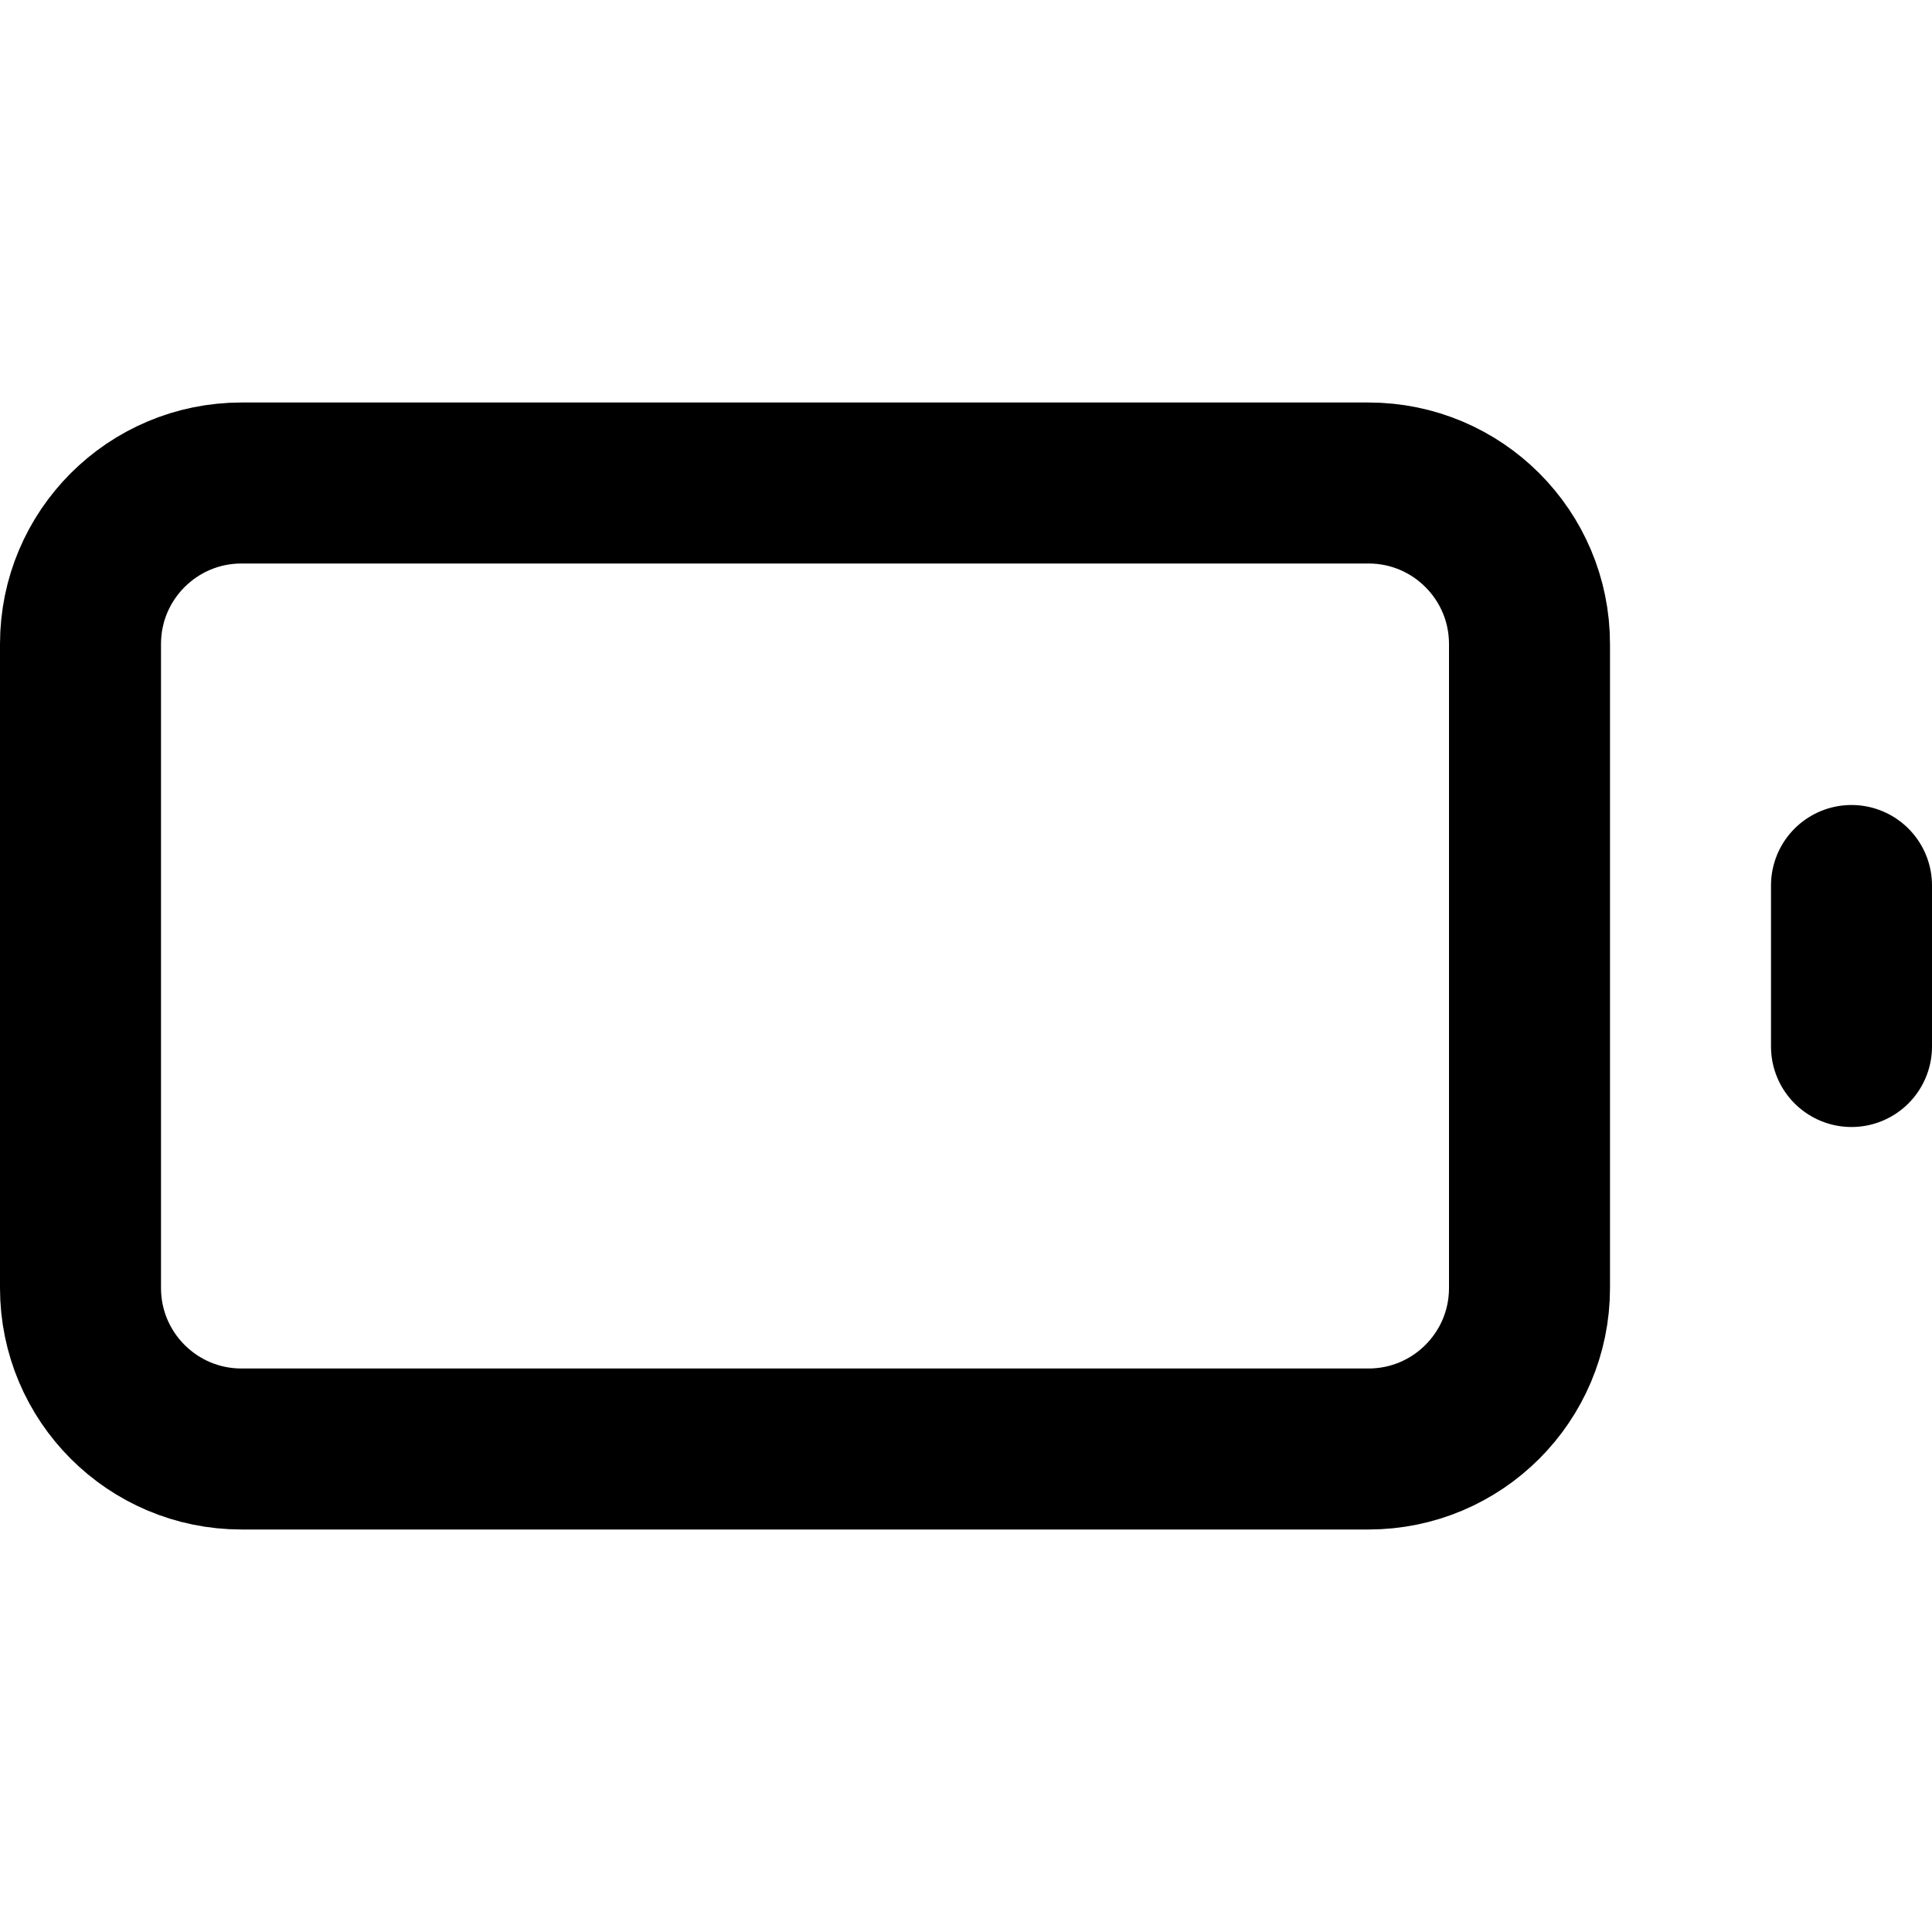
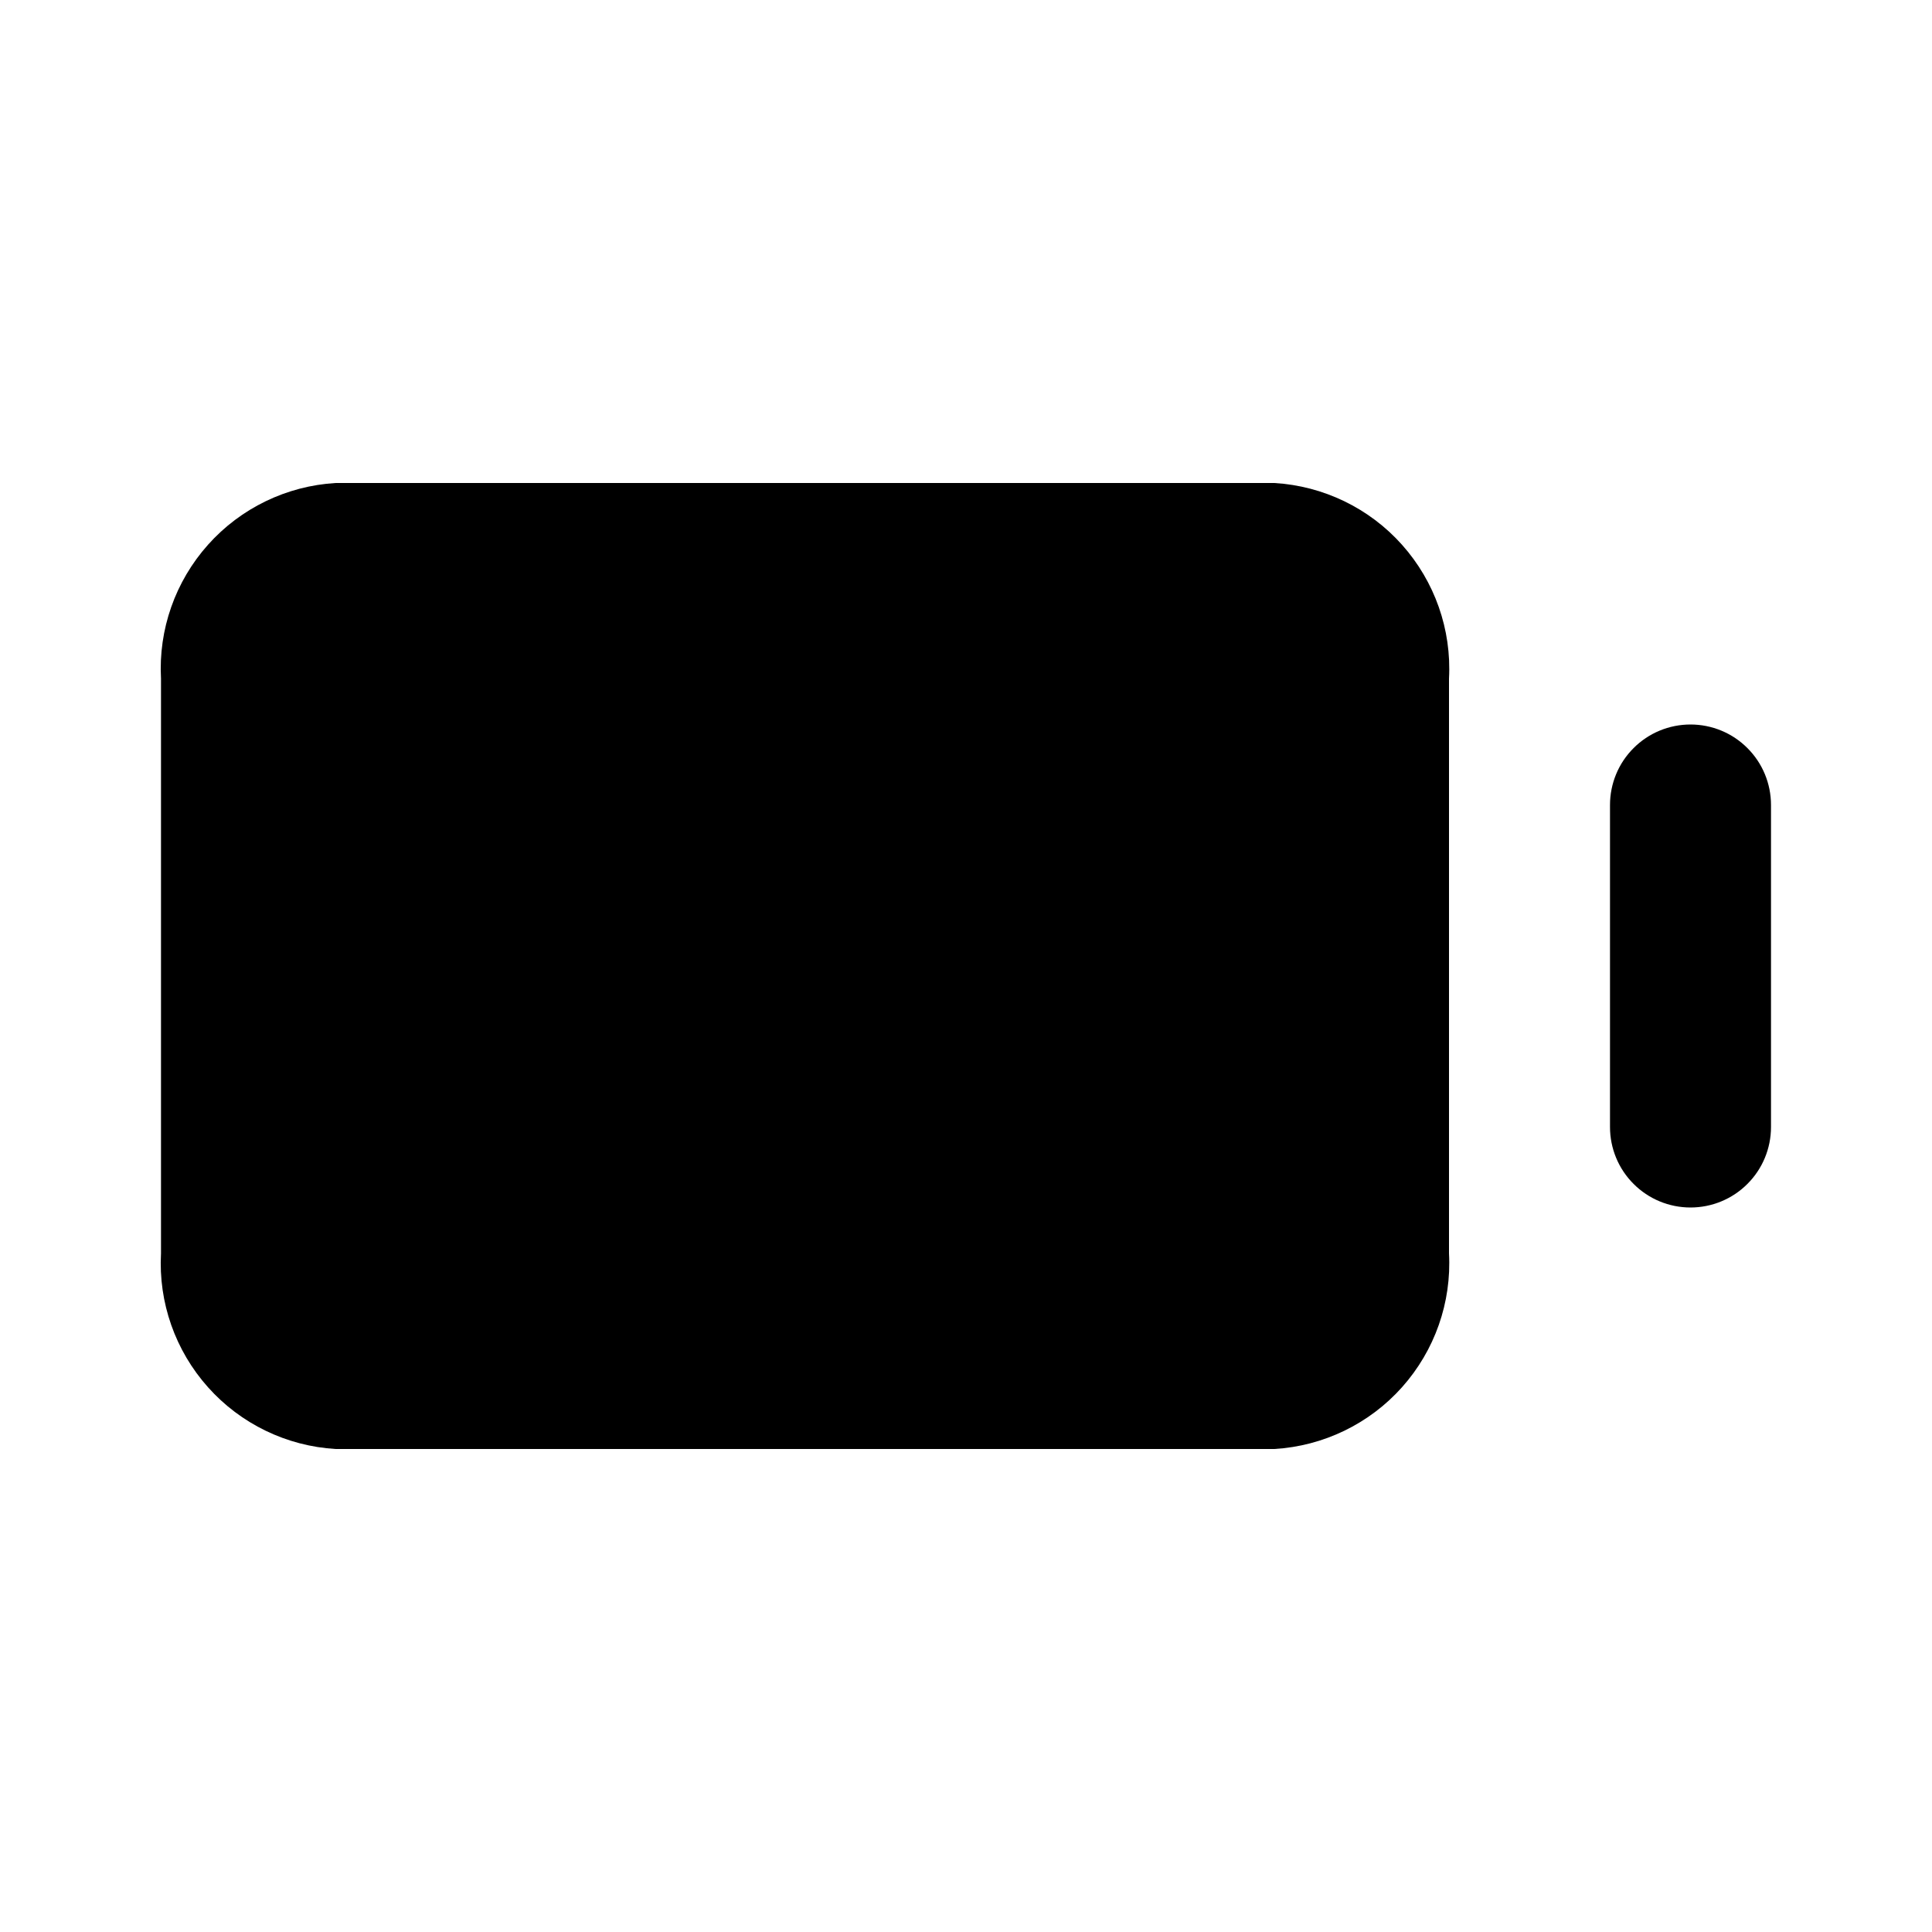
- <svg xmlns="http://www.w3.org/2000/svg" width="24" height="24" viewBox="0 0 24 24" fill="none" stroke="currentColor" stroke-width="2" stroke-linecap="round" stroke-linejoin="round" class="feather feather-battery">
-   <rect x="1" y="6" width="18" height="12" rx="2" ry="2" />
-   <line x1="23" y1="13" x2="23" y2="11" />
+ <svg xmlns="http://www.w3.org/2000/svg" width="24" height="24" viewBox="0 0 24 24" fill="none">
+   <path d="M15.83 6H4.17C3.561 6.036 2.99 6.312 2.584 6.767C2.177 7.223 1.967 7.82 2 8.43V15.57C1.967 16.18 2.177 16.777 2.584 17.233C2.99 17.688 3.561 17.964 4.17 18H15.83C16.439 17.964 17.01 17.688 17.416 17.233C17.823 16.777 18.033 16.18 18 15.57V8.43C18.033 7.82 17.823 7.223 17.416 6.767C17.01 6.312 16.439 6.036 15.83 6V6Z" fill="black" />
+   <path d="M21 9C20.735 9 20.48 9.105 20.293 9.293C20.105 9.48 20 9.735 20 10V14C20 14.265 20.105 14.52 20.293 14.707C20.48 14.895 20.735 15 21 15C21.265 15 21.52 14.895 21.707 14.707C21.895 14.52 22 14.265 22 14V10C22 9.735 21.895 9.48 21.707 9.293C21.52 9.105 21.265 9 21 9Z" fill="black" />
</svg>
